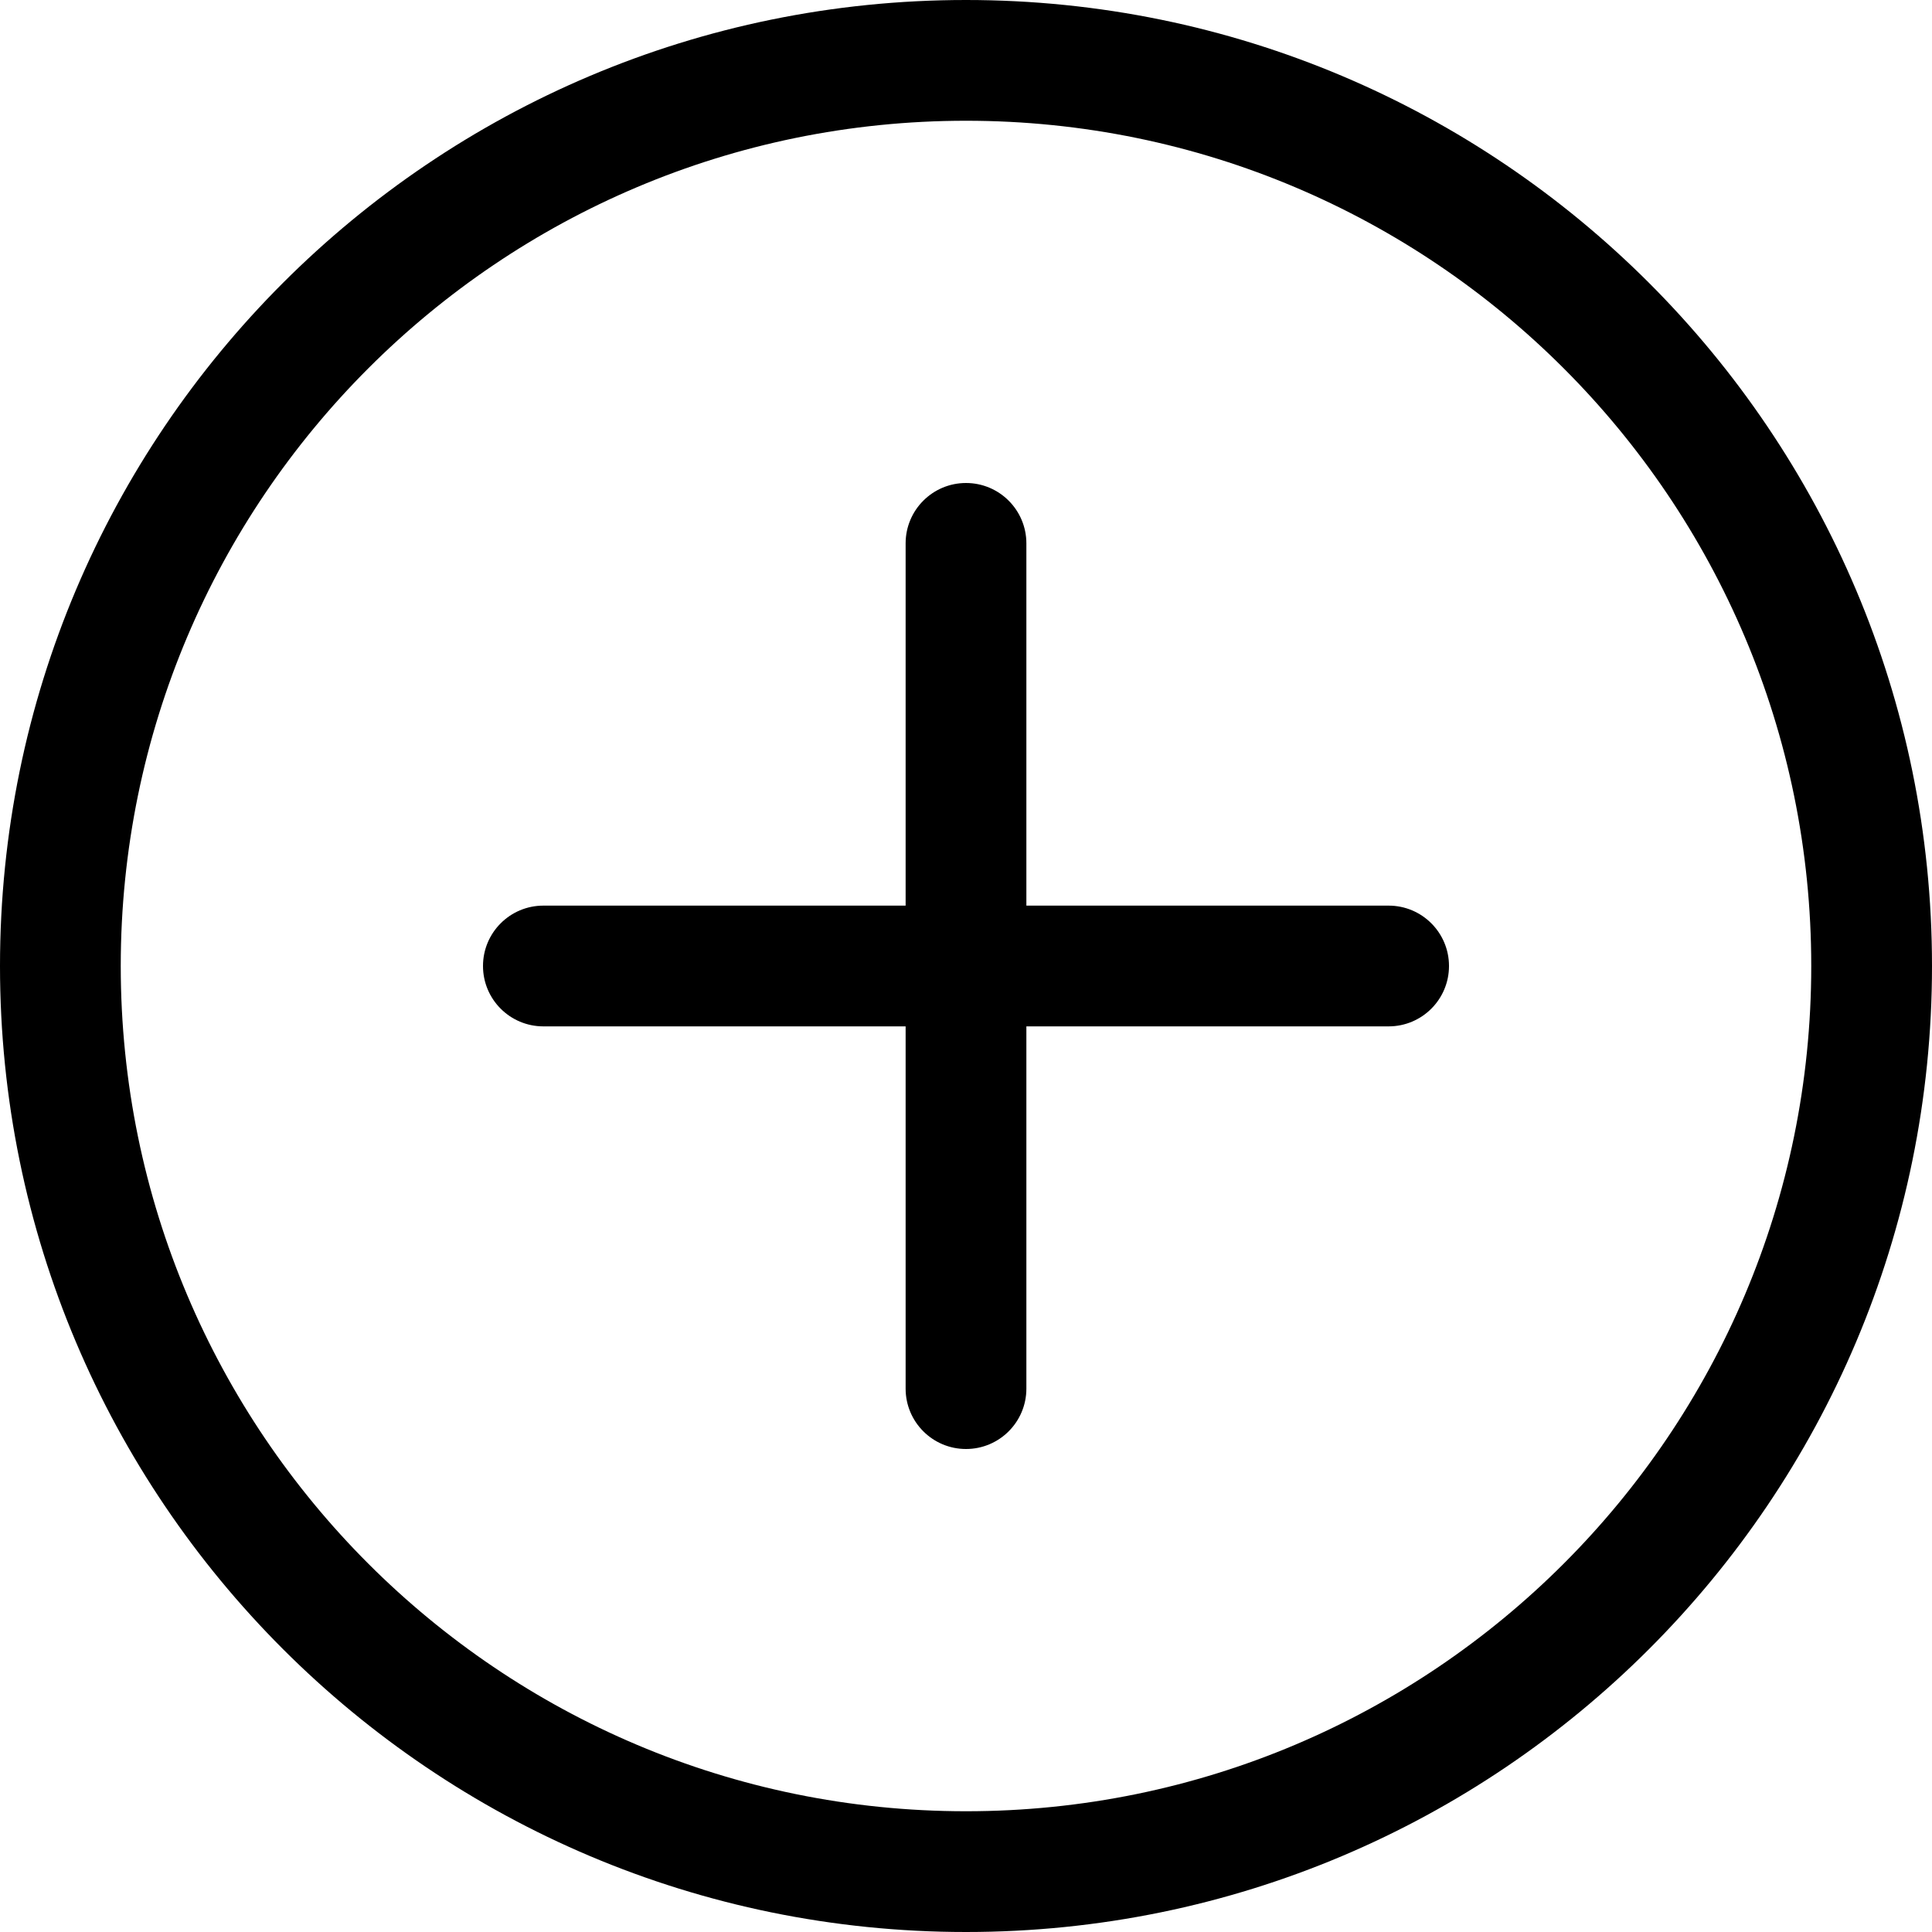
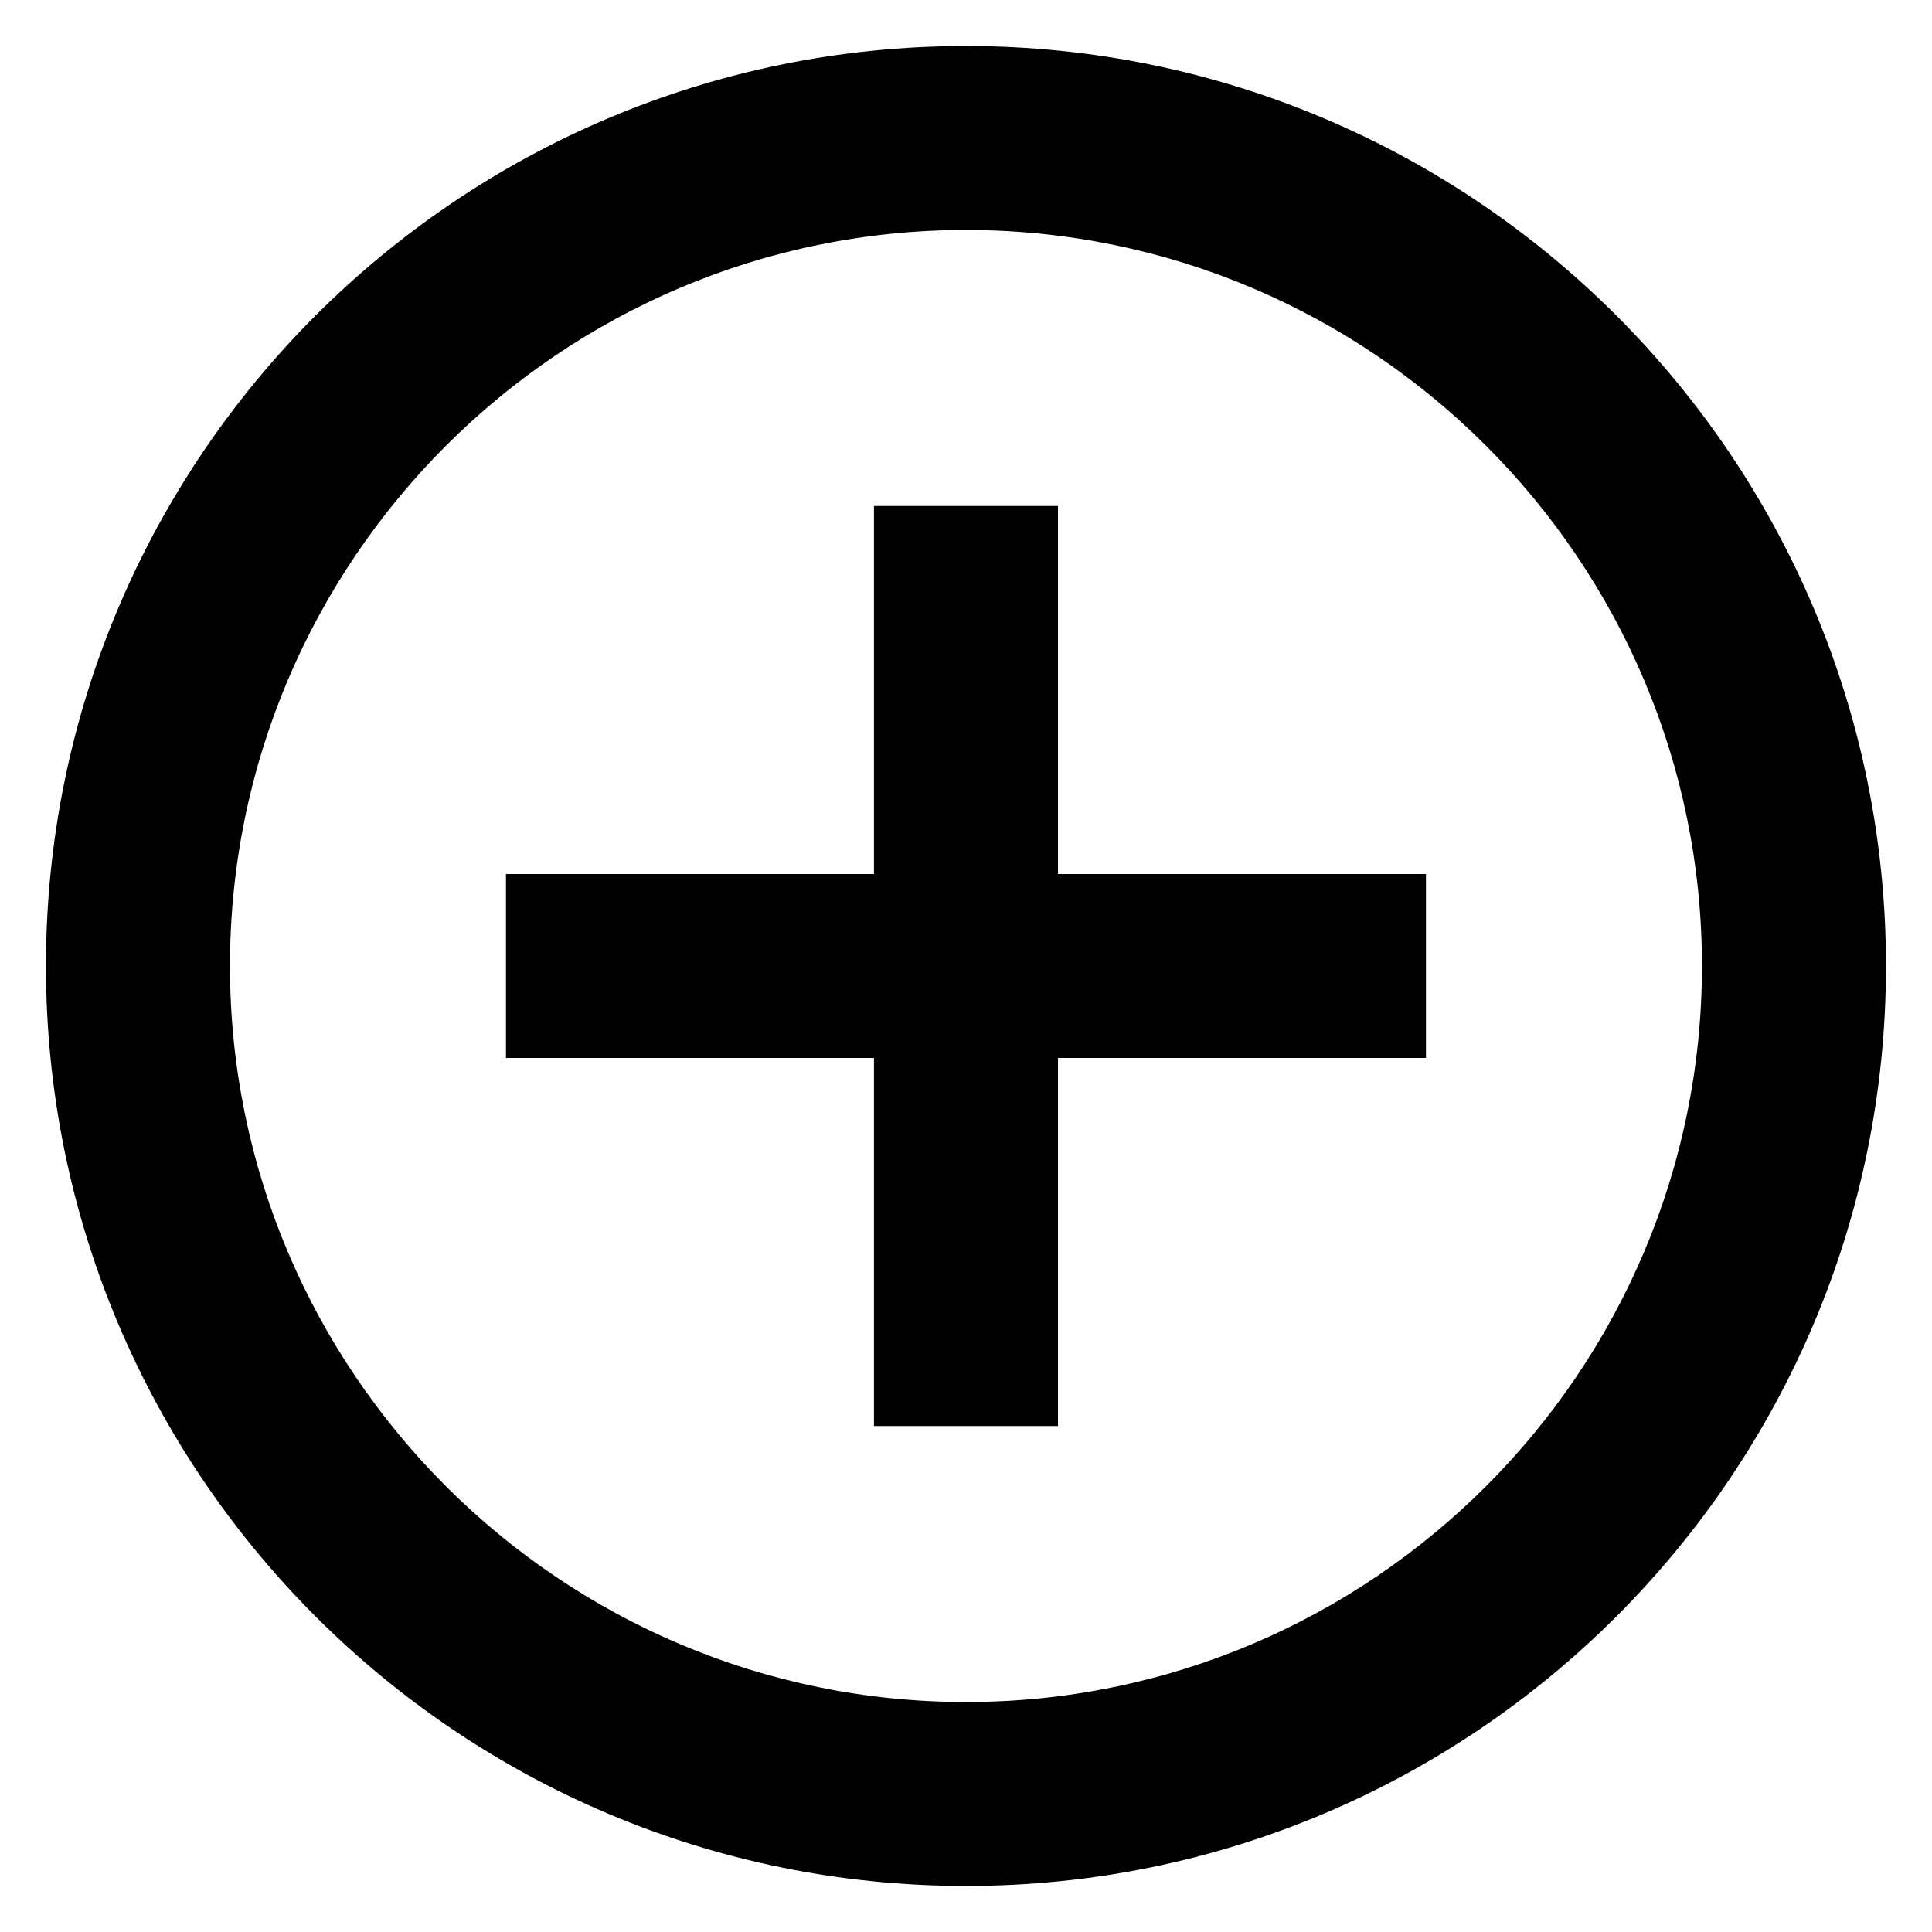
- <svg xmlns="http://www.w3.org/2000/svg" width="16" height="16" fill="currentColor" class="bi bi-plus-circle" viewBox="0 0 16 16">
-   <path d="M8 15A7 7 0 1 1 8 1a7 7 0 0 1 0 14m0 1A8 8 0 1 0 8 0a8 8 0 0 0 0 16" />
-   <path d="M8 4a.5.5 0 0 1 .5.5v3h3a.5.5 0 0 1 0 1h-3v3a.5.5 0 0 1-1 0v-3h-3a.5.5 0 0 1 0-1h3v-3A.5.5 0 0 1 8 4" />
+ <svg xmlns="http://www.w3.org/2000/svg" width="28" height="28" viewBox="0 0 28 28" fill="none">
+   <path d="M15.333 7.333L12.666 7.333L12.666 12.667L7.333 12.667L7.333 15.333L12.666 15.333L12.666 20.667L15.333 20.667L15.333 15.333L20.666 15.333L20.666 12.667L15.333 12.667L15.333 7.333ZM14 0.667C6.64 0.667 0.666 6.64 0.666 14C0.666 21.36 6.64 27.333 14 27.333C21.36 27.333 27.333 21.36 27.333 14C27.333 6.64 21.36 0.667 14 0.667ZM14 24.667C8.12 24.667 3.333 19.88 3.333 14C3.333 8.12 8.12 3.333 14 3.333C19.88 3.333 24.666 8.12 24.666 14C24.666 19.88 19.88 24.667 14 24.667Z" fill="currentColor" />
</svg>
